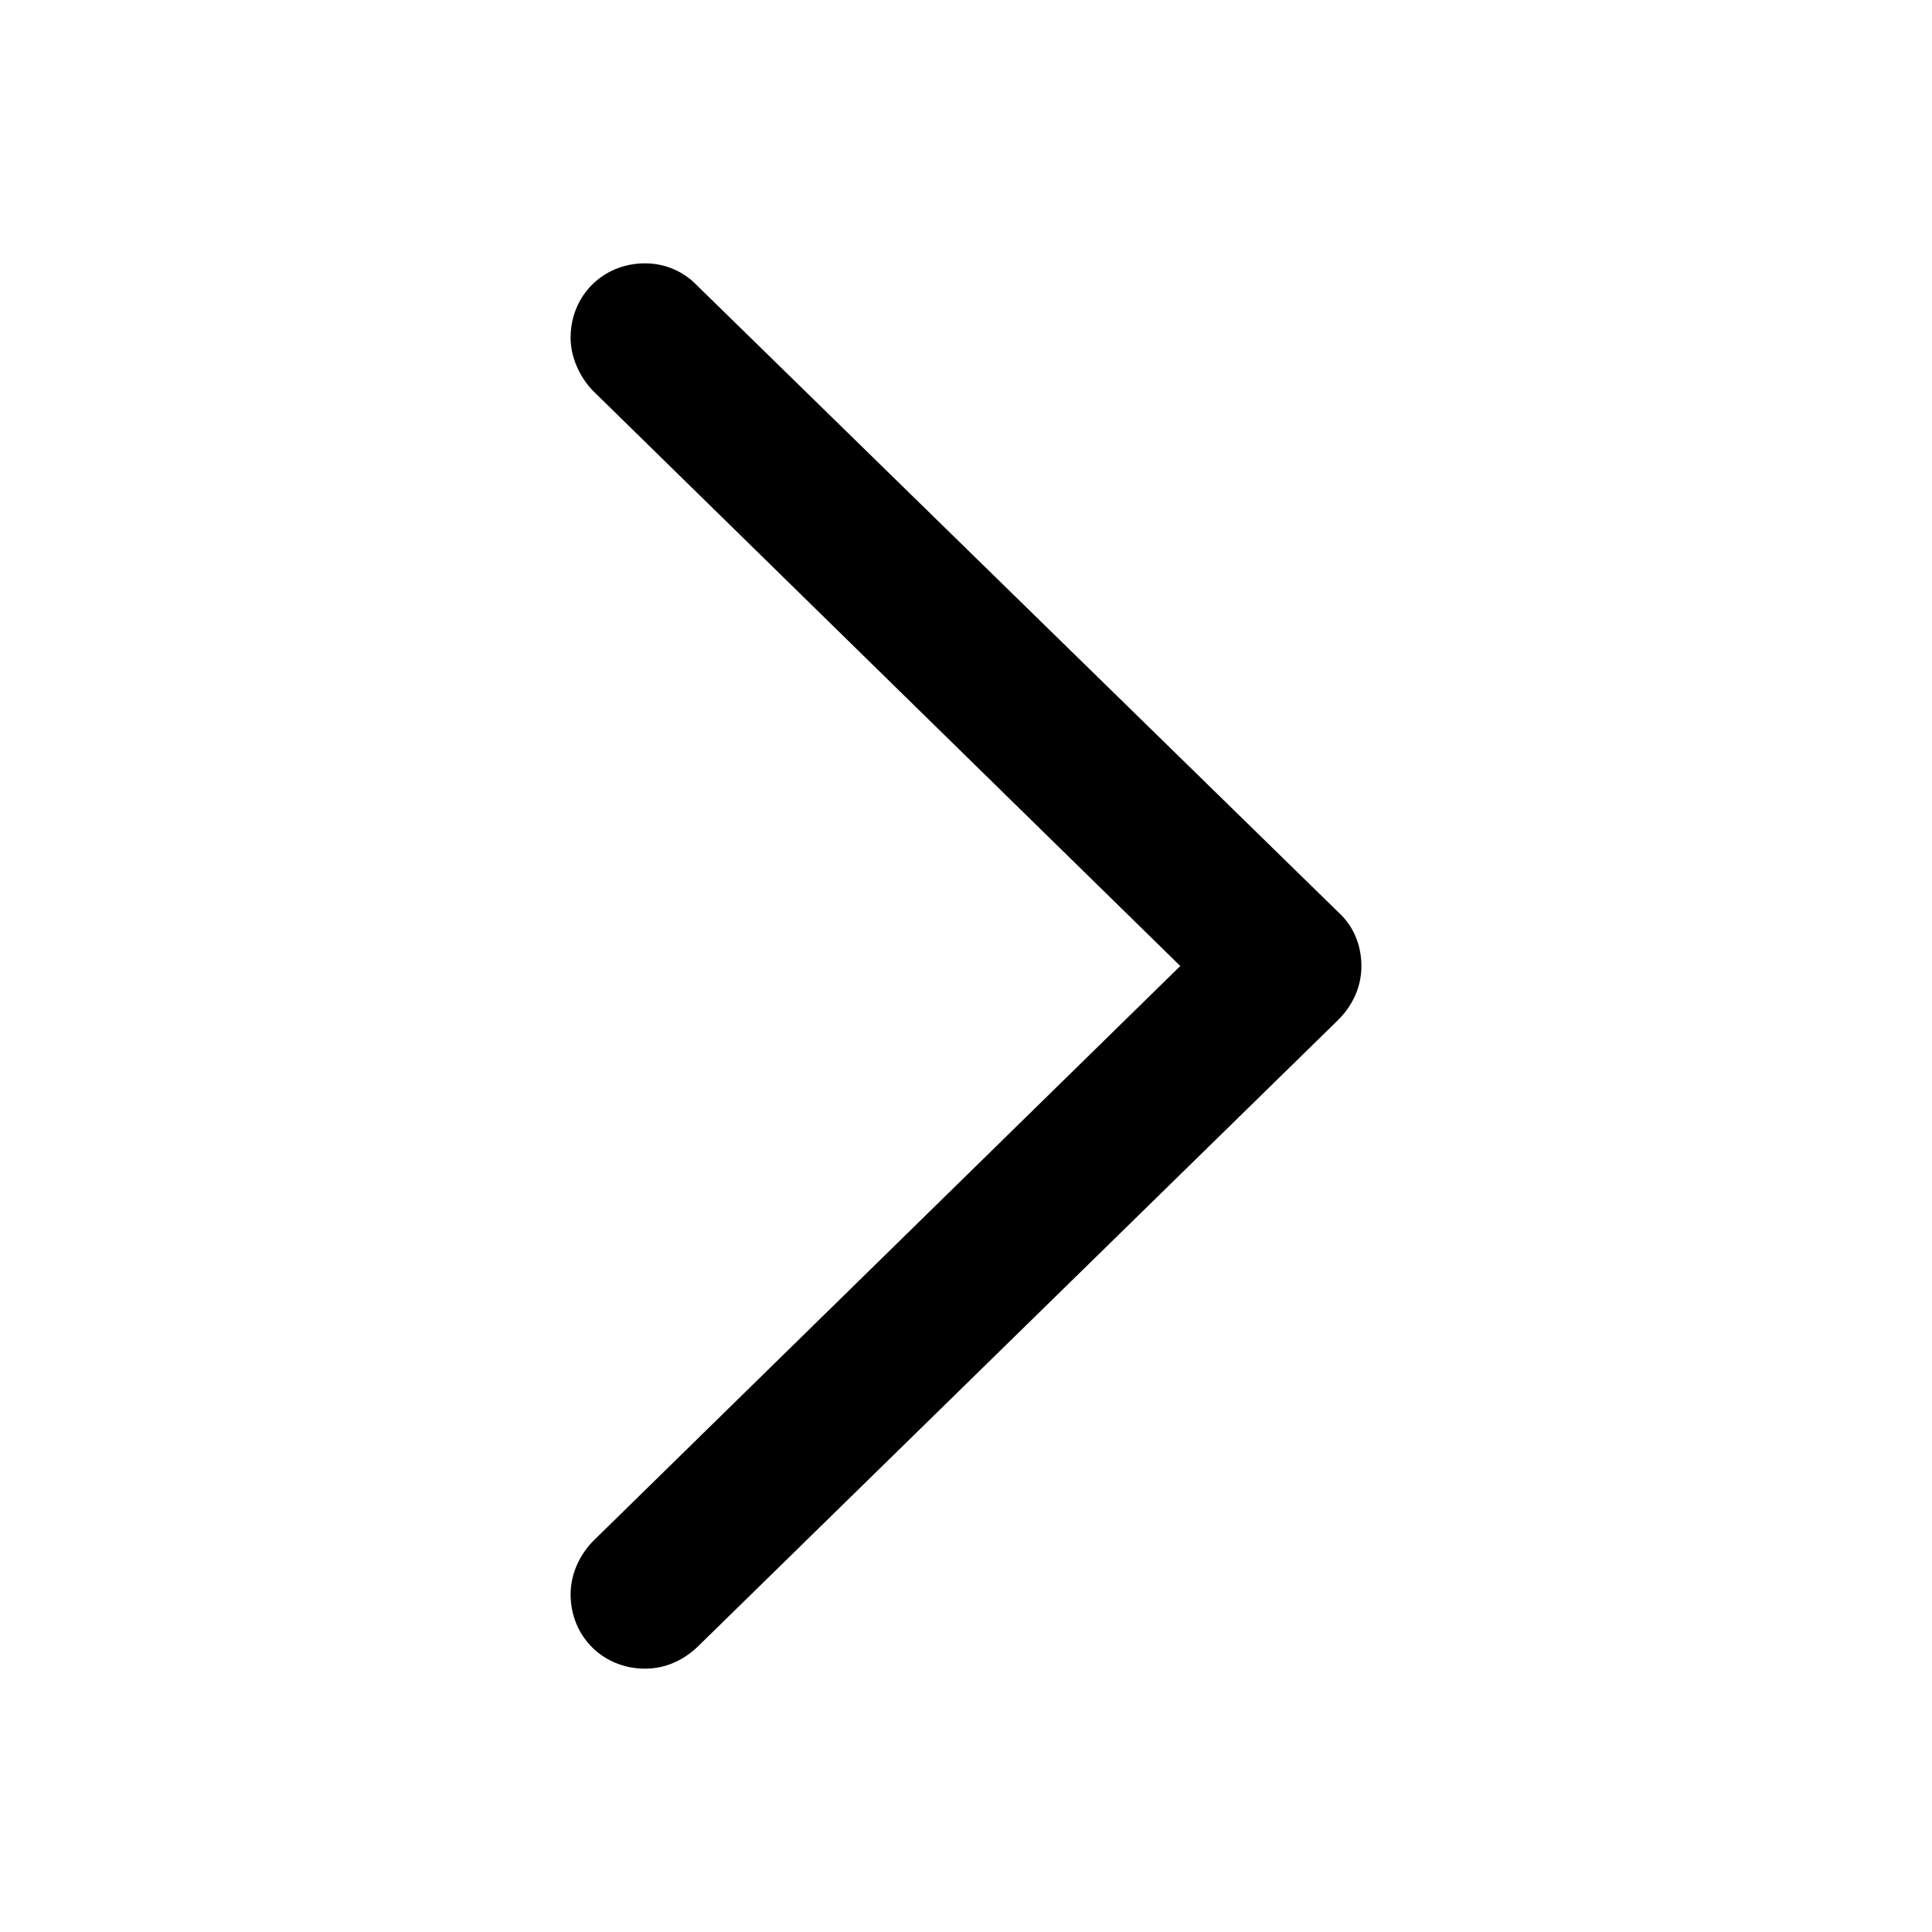
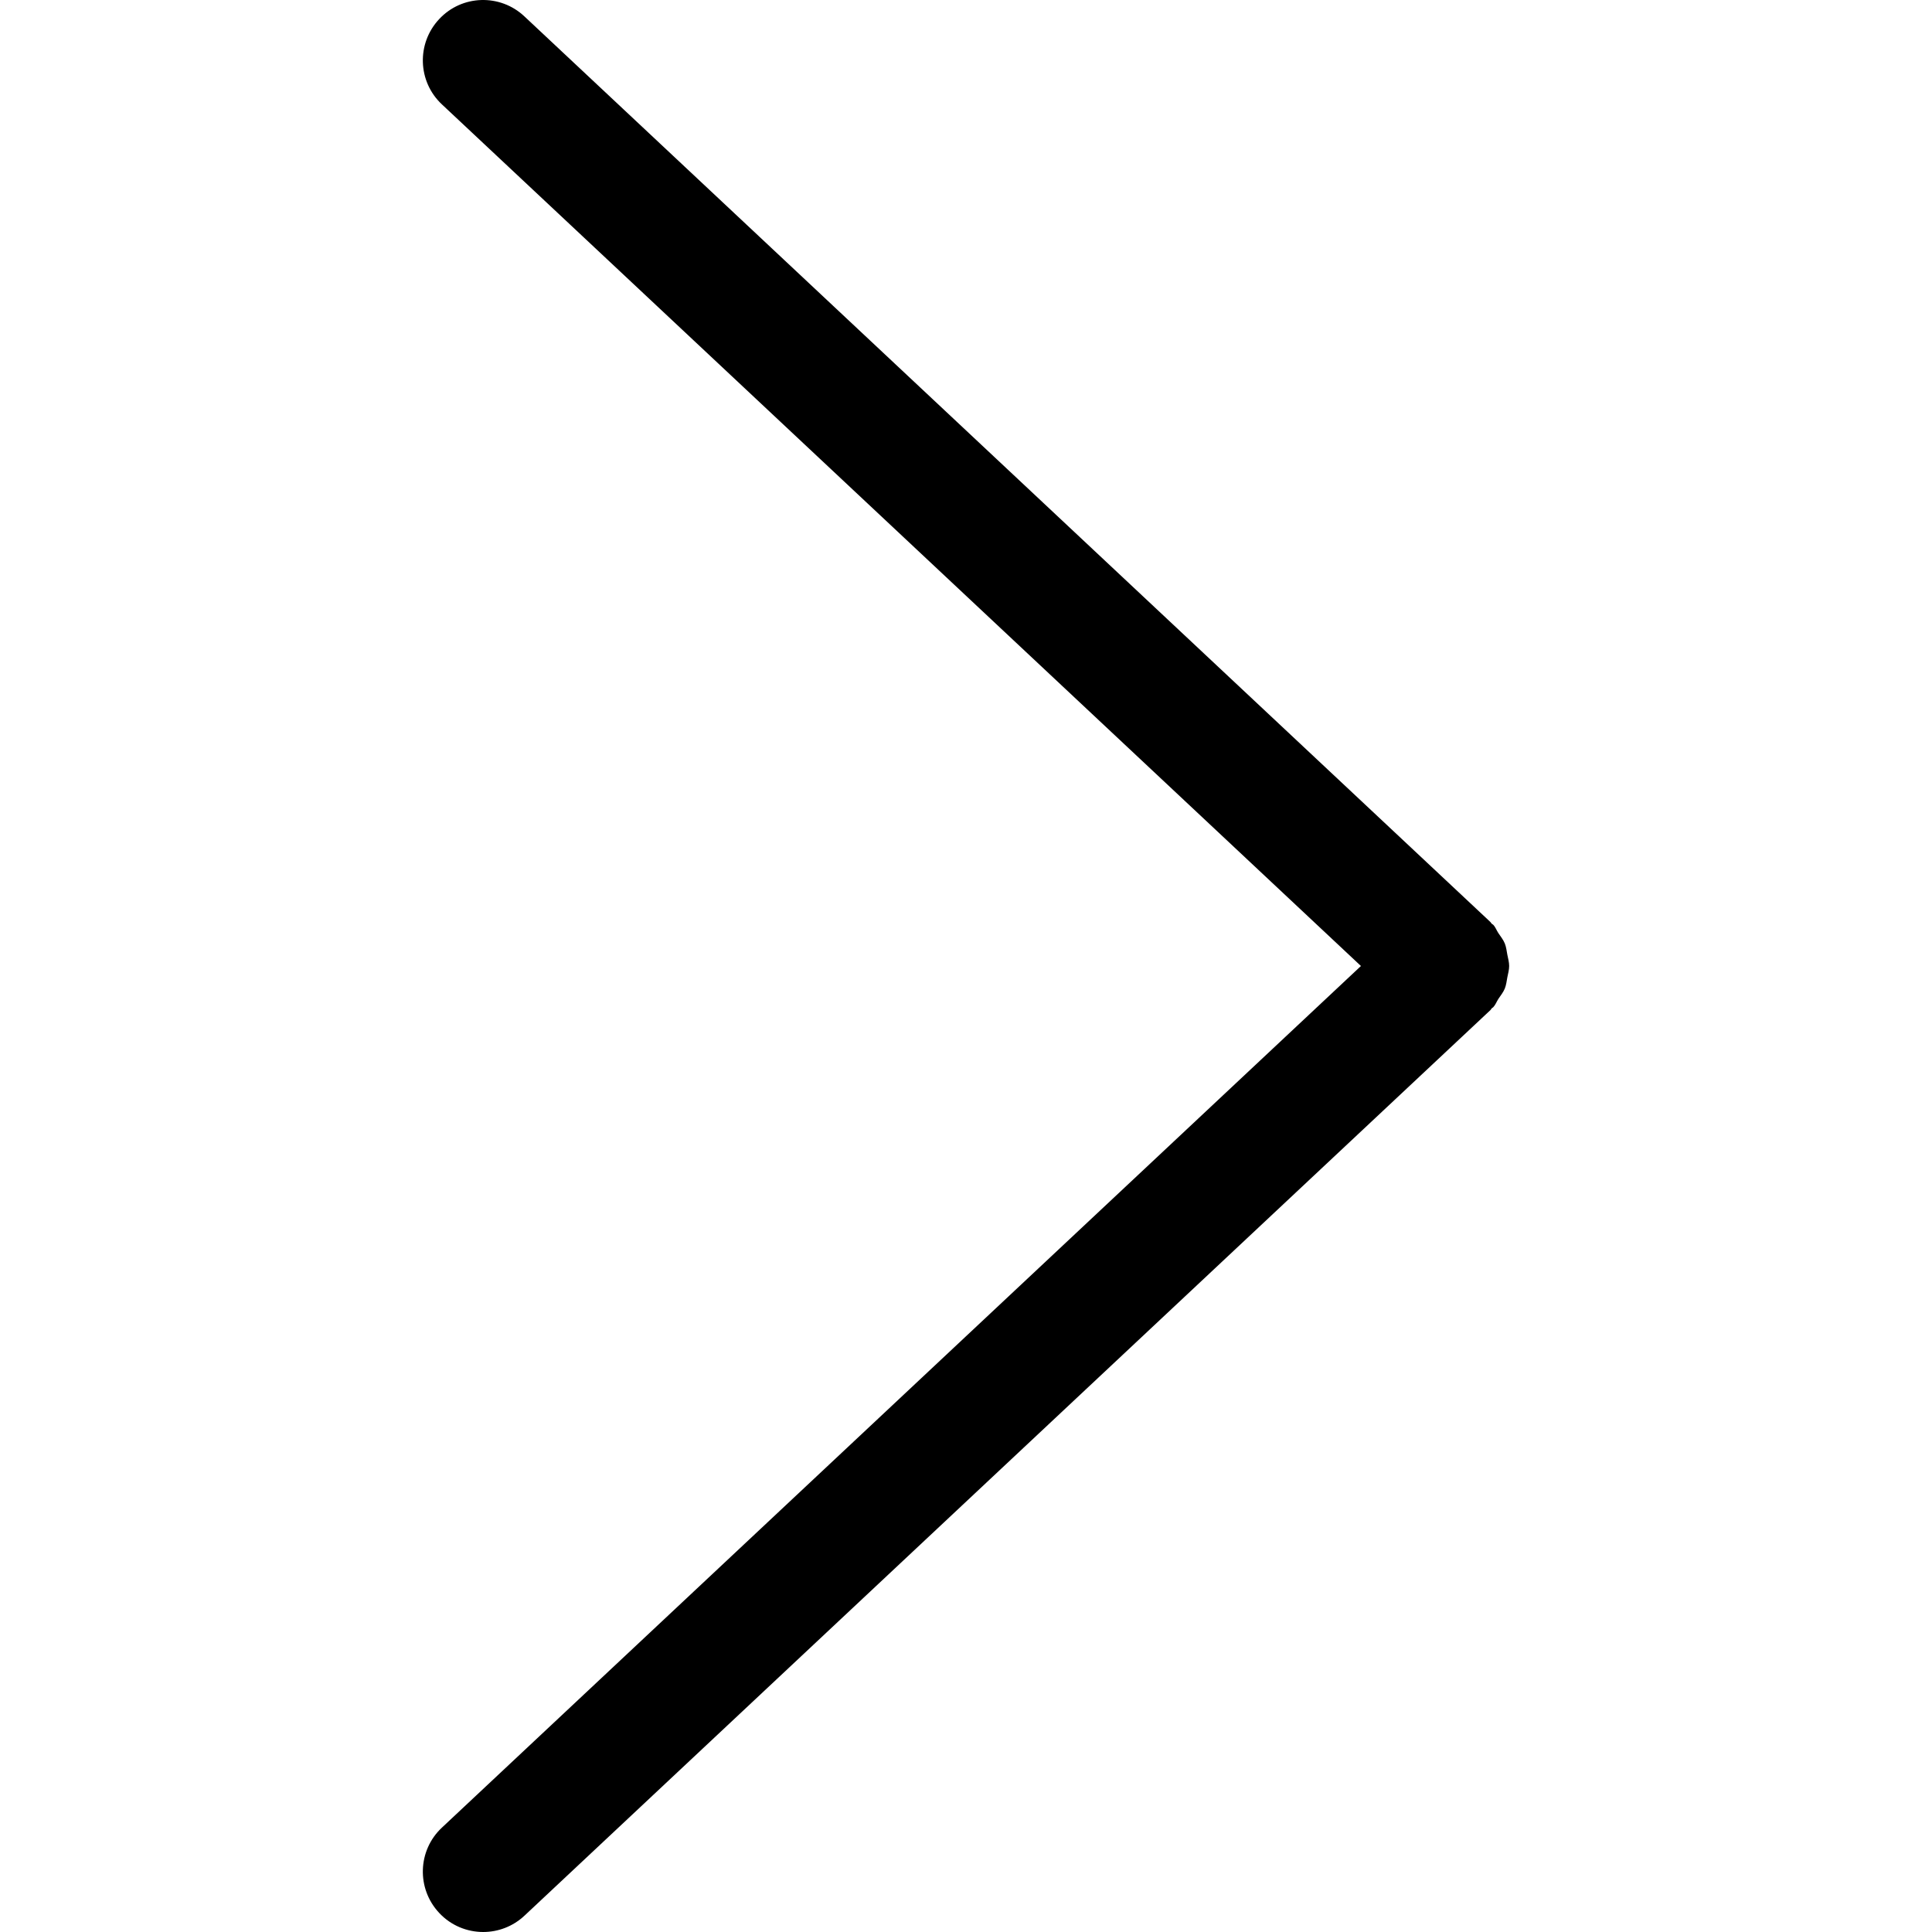
- <svg xmlns="http://www.w3.org/2000/svg" width="56" height="56" viewBox="0 0 56 56">
-   <path d="M 18.695 48.367 C 19.281 48.367 19.797 48.133 20.219 47.734 L 38.781 29.57 C 39.227 29.125 39.461 28.586 39.461 28 C 39.461 27.391 39.227 26.828 38.781 26.43 L 20.219 8.289 C 19.82 7.867 19.281 7.633 18.695 7.633 C 17.477 7.633 16.539 8.57 16.539 9.789 C 16.539 10.351 16.797 10.914 17.172 11.312 L 34.211 28 L 17.172 44.688 C 16.797 45.086 16.539 45.625 16.539 46.211 C 16.539 47.43 17.477 48.367 18.695 48.367 Z" />
+ <svg xmlns="http://www.w3.org/2000/svg" version="1.1" id="Layer_1" x="0px" y="0px" viewBox="0 0 512.002 512.002" style="enable-background:new 0 0 512.002 512.002;" xml:space="preserve">
+   <g>
+     <g>
+       <path d="M399.464,253.01c-0.192-1.008-0.288-2.016-0.672-2.976c-0.4-0.992-1.088-1.824-1.696-2.736    c-0.496-0.736-0.752-1.568-1.376-2.224c-0.128-0.128-0.288-0.176-0.416-0.288c-0.128-0.128-0.176-0.304-0.32-0.432l-256-240    c-6.432-6.064-16.576-5.76-22.592,0.704c-6.048,6.448-5.728,16.576,0.72,22.608l243.552,228.336L117.112,484.338    c-6.448,6.032-6.768,16.16-0.72,22.608c3.136,3.36,7.392,5.056,11.664,5.056c3.92,0,7.856-1.44,10.944-4.336l256-240    c0.144-0.128,0.192-0.32,0.32-0.448c0.128-0.128,0.288-0.16,0.4-0.288c0.624-0.672,0.896-1.488,1.376-2.224    c0.608-0.912,1.296-1.744,1.696-2.736c0.384-0.96,0.48-1.968,0.672-2.976c0.192-1.008,0.48-1.968,0.48-2.992    C399.944,254.978,399.656,254.018,399.464,253.01z" />
+     </g>
+   </g>
+   <g>
+ </g>
+   <g>
+ </g>
+   <g>
+ </g>
+   <g>
+ </g>
+   <g>
+ </g>
+   <g>
+ </g>
+   <g>
+ </g>
+   <g>
+ </g>
+   <g>
+ </g>
+   <g>
+ </g>
+   <g>
+ </g>
+   <g>
+ </g>
+   <g>
+ </g>
+   <g>
+ </g>
+   <g>
+ </g>
</svg>
